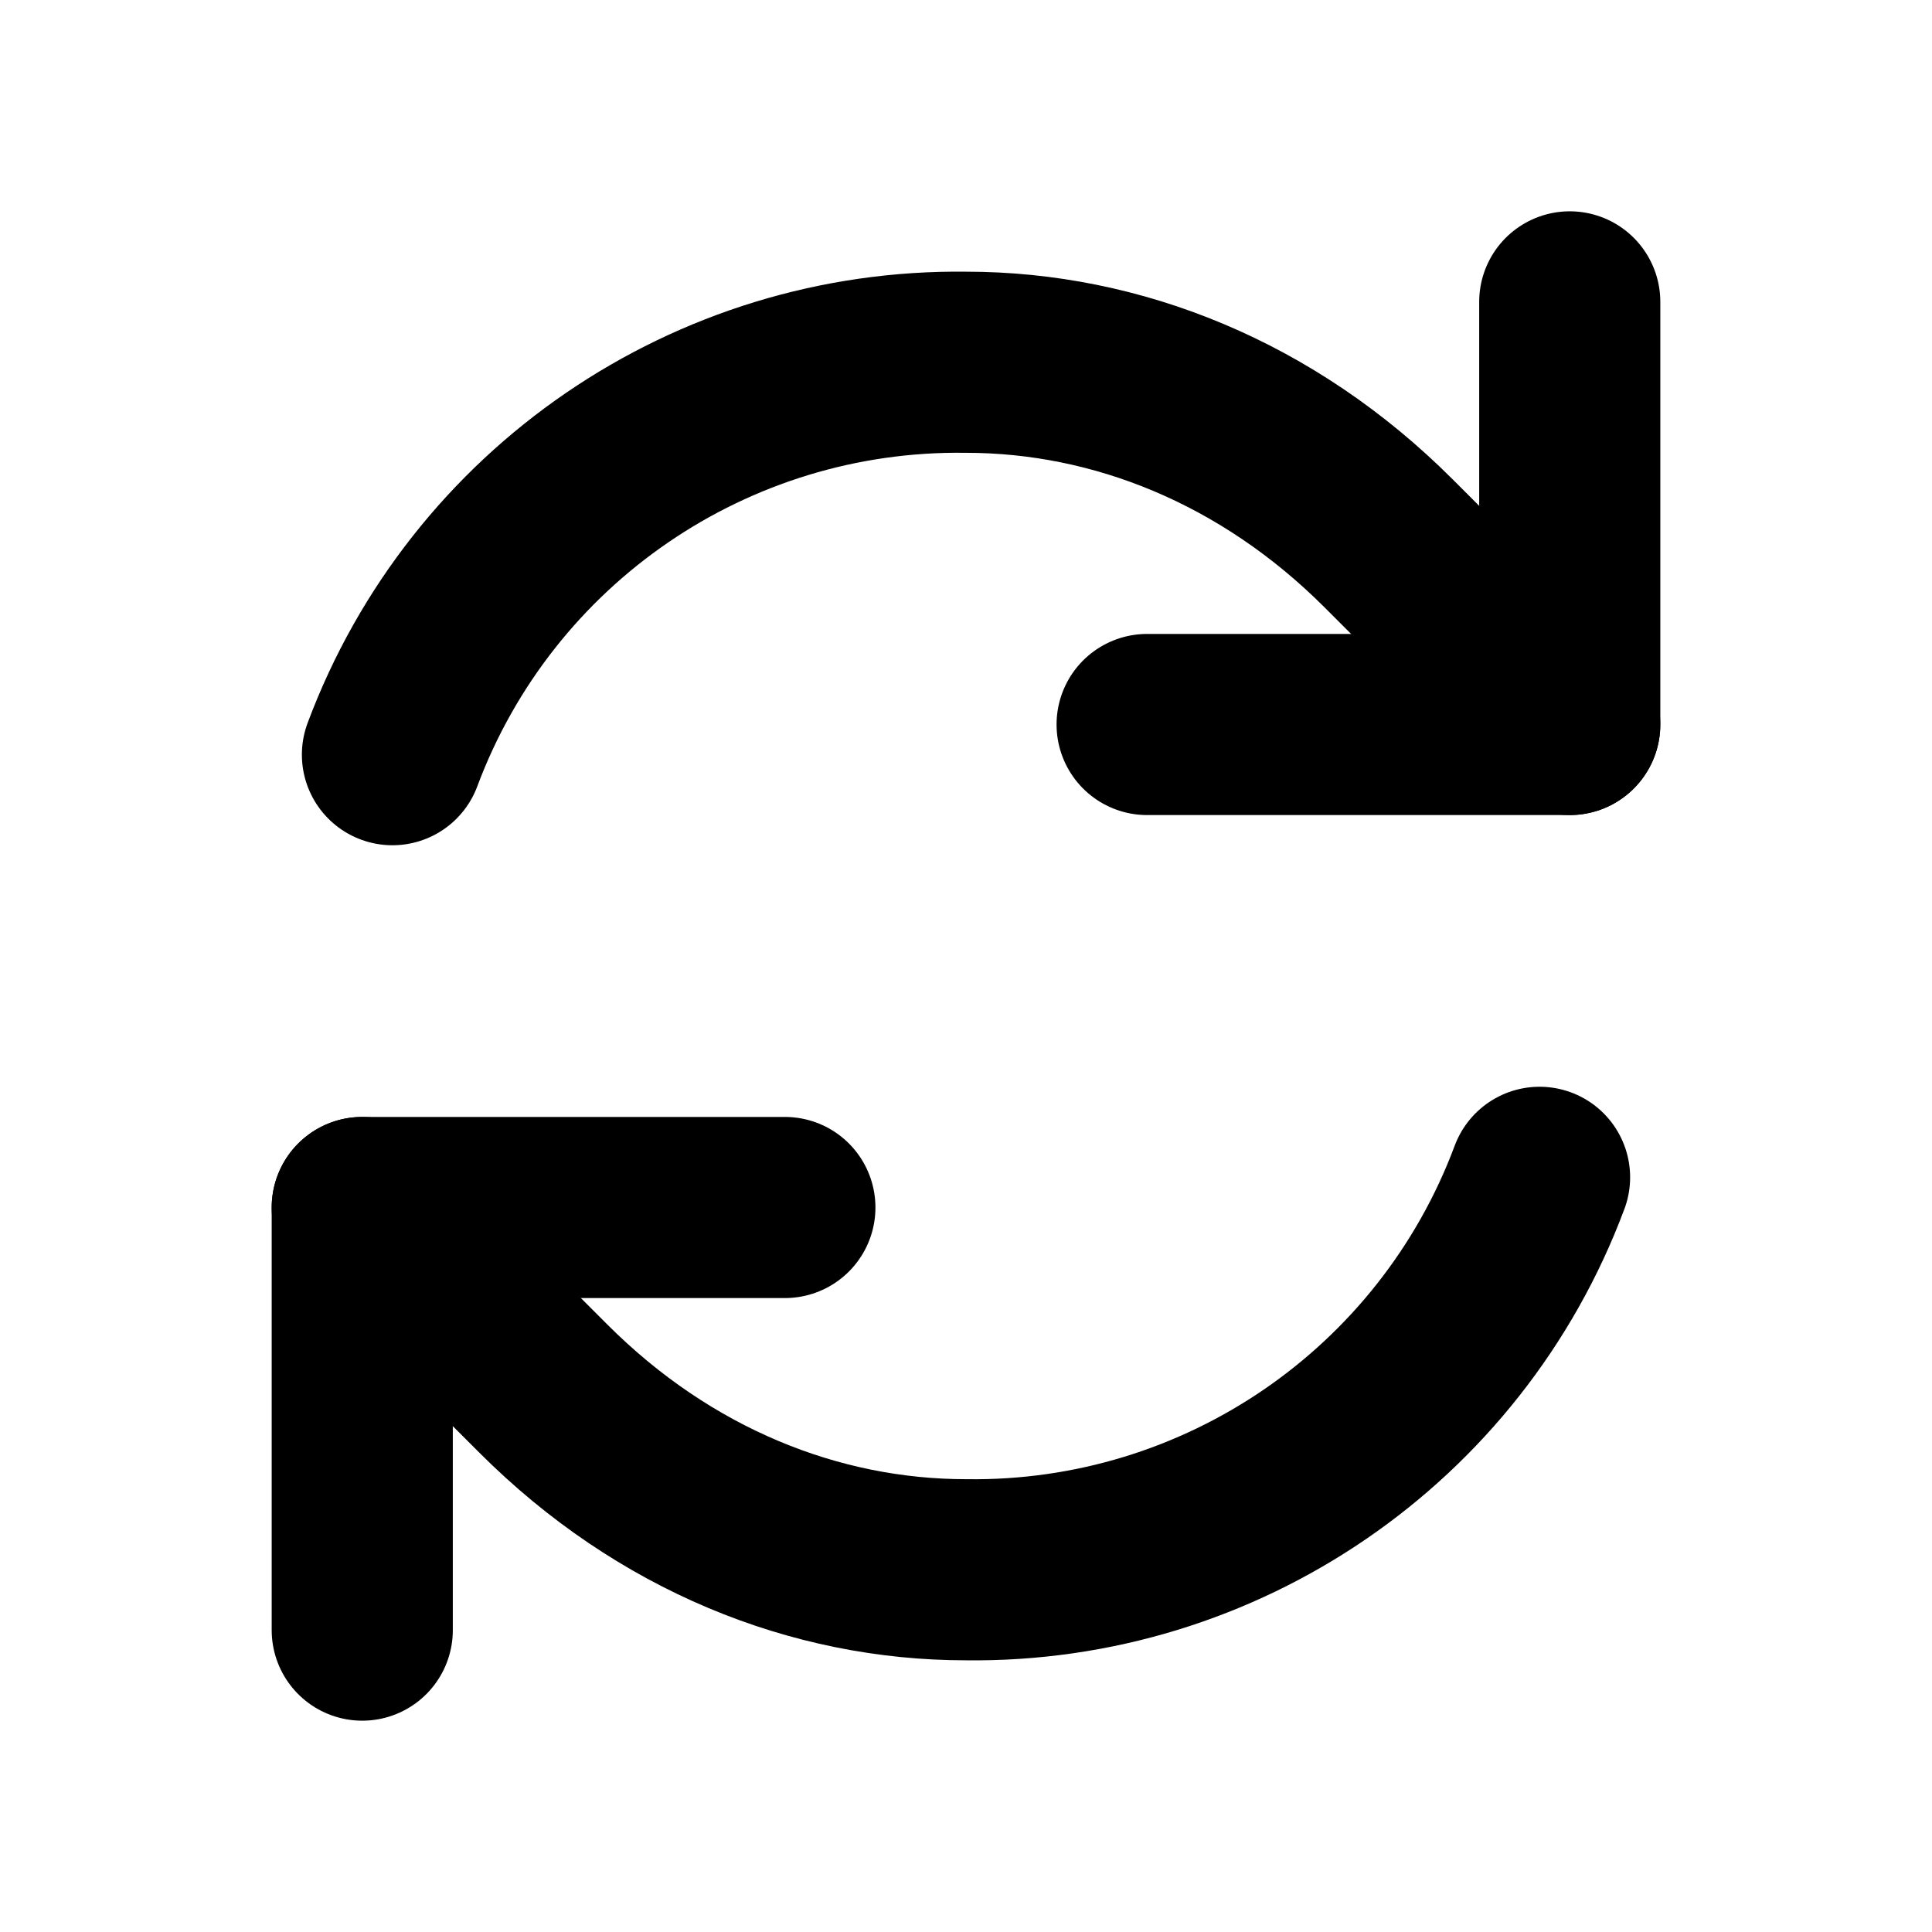
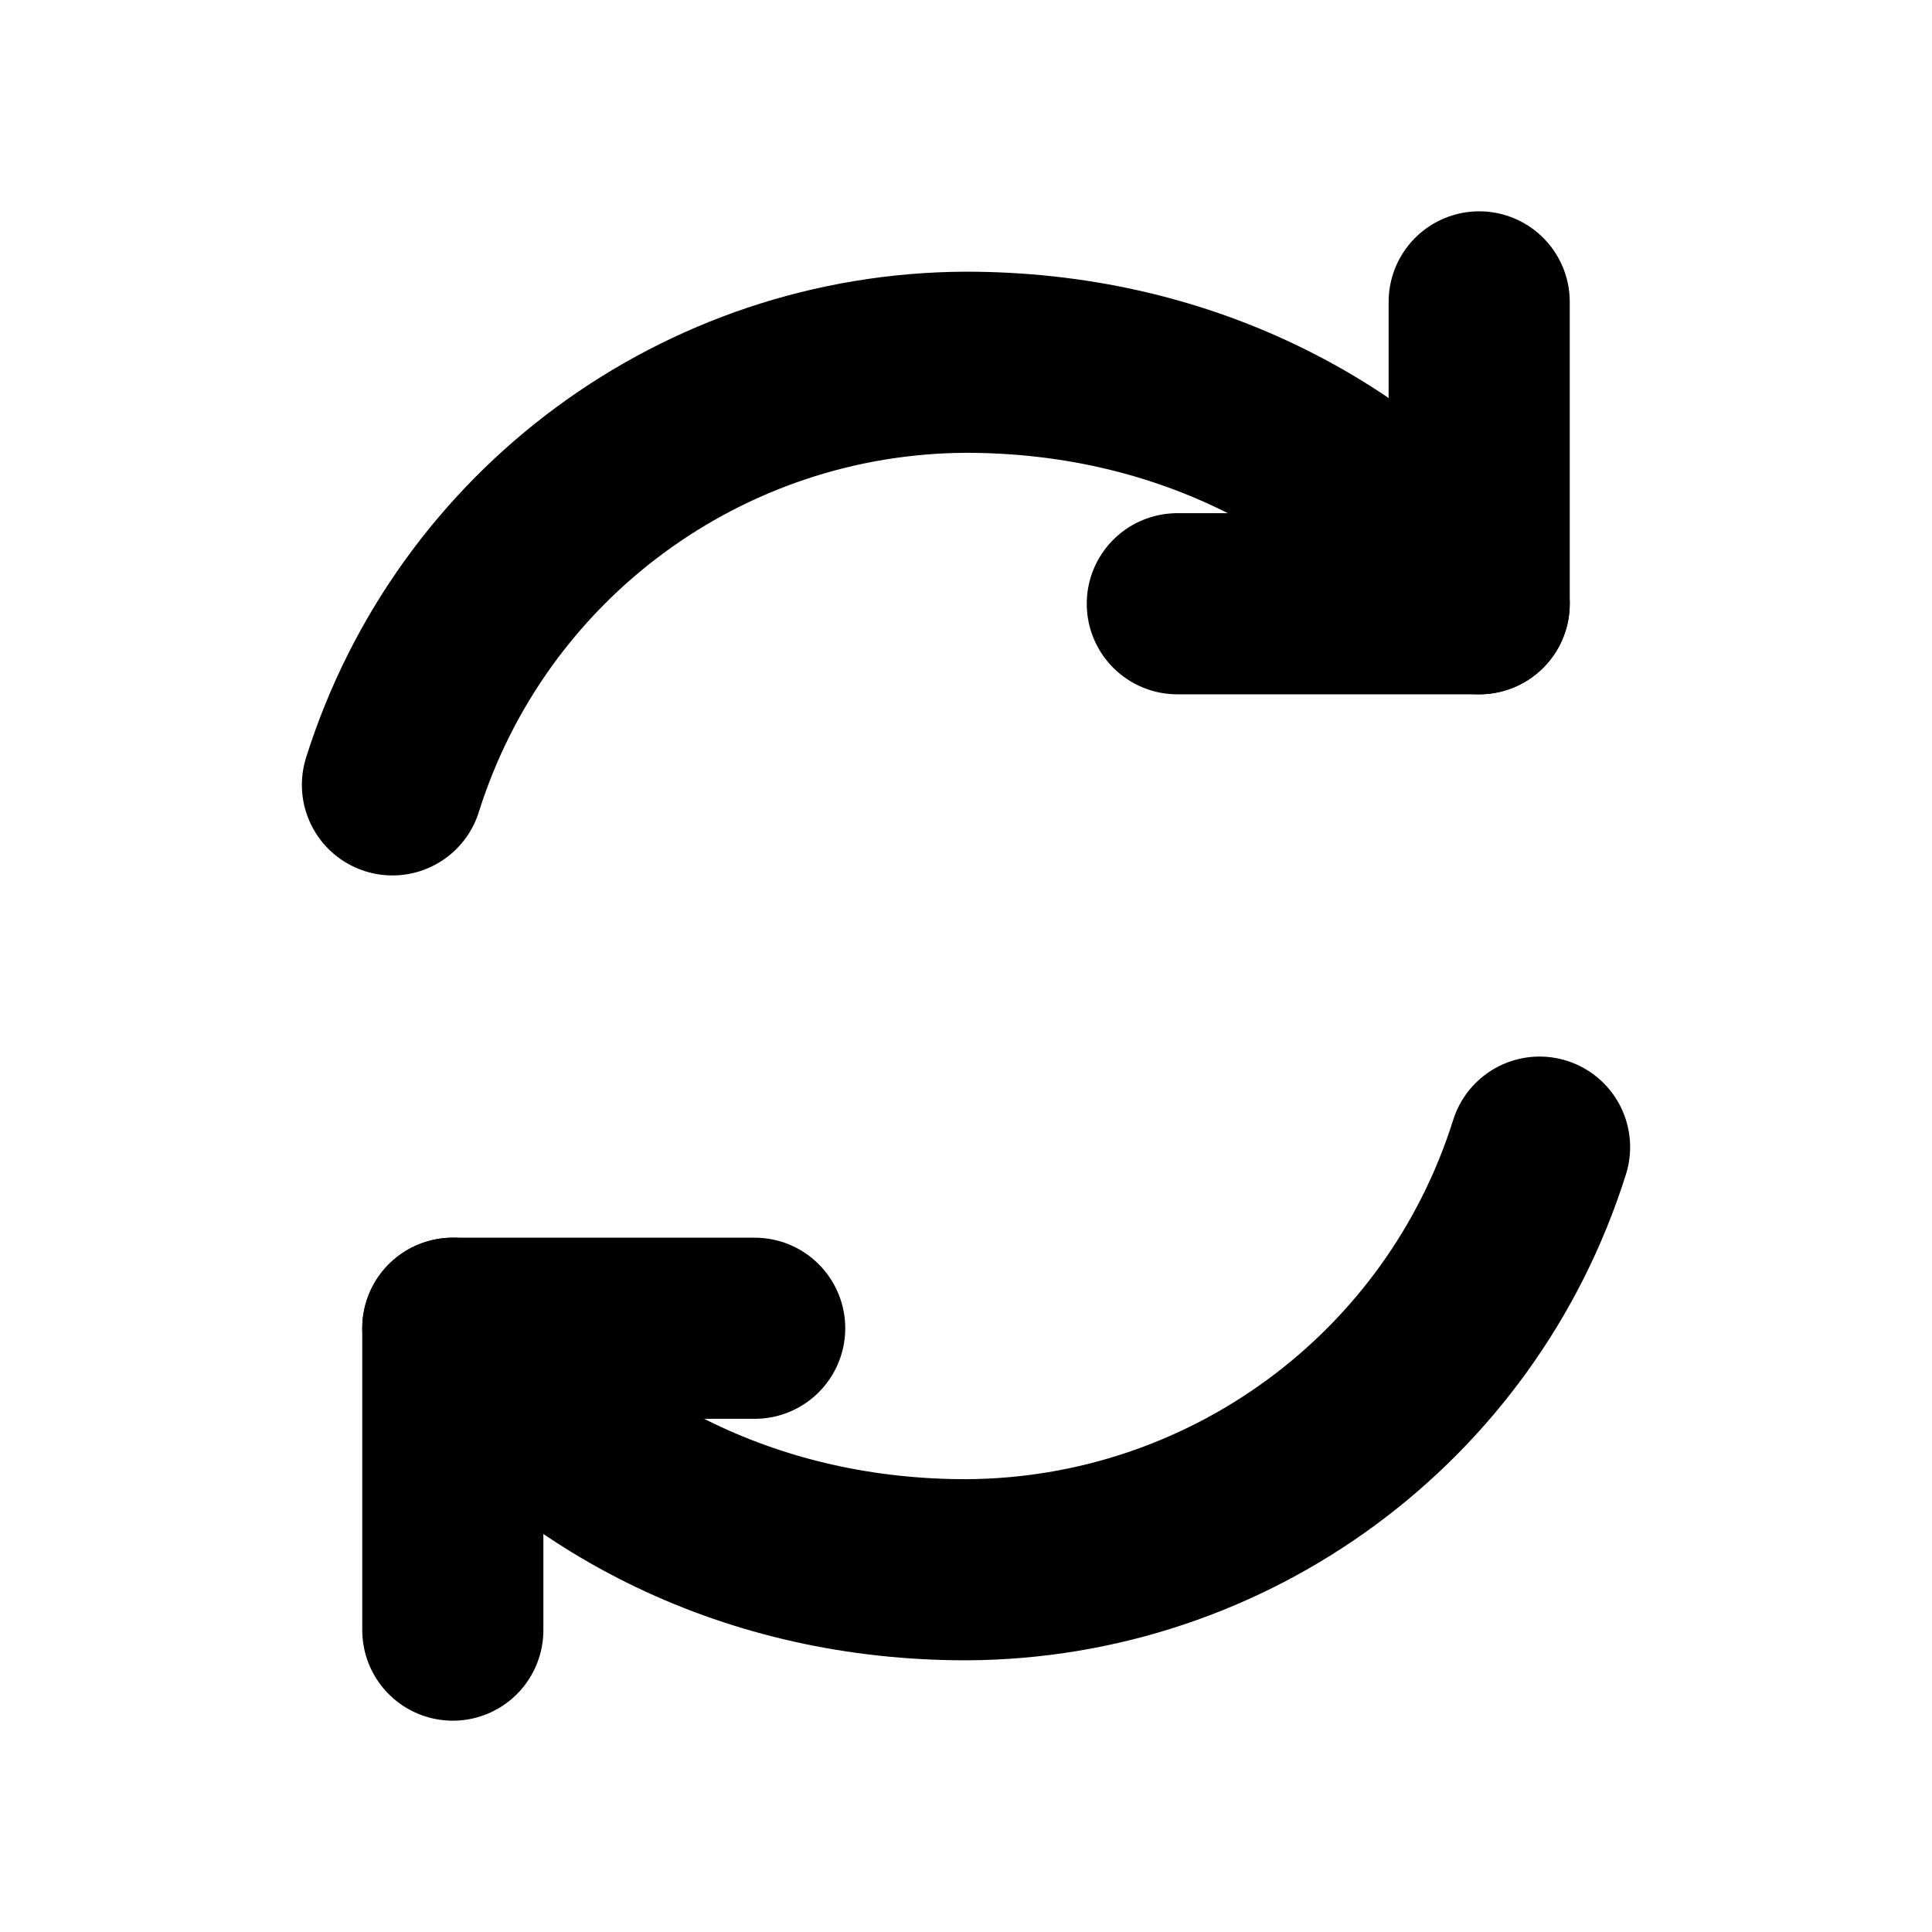
<svg xmlns="http://www.w3.org/2000/svg" viewBox="0 0 16 16" fill="none" stroke="currentColor" stroke-width="1.5" stroke-linecap="round" stroke-linejoin="round">
-   <path d="M3.25 6.25A5 5 0 0 1 8 3c1.25 0 2.5.5 3.5 1.5L13 6" />
-   <path d="M13 2.5V6H9.5" />
-   <path d="M12.75 9.75A5 5 0 0 1 8 13c-1.25 0-2.5-.5-3.5-1.5L3 10" />
-   <path d="M3 13.5V10h3.5" />
+   <path d="M3.25 6.5A5 5 0 0 1 8 3c1.75 0 3.25.75 4.25 2" />
+   <path d="M12.25 2.5V5h-2.5" />
+   <path d="M12.75 9.5A5 5 0 0 1 8 13c-1.75 0-3.25-.75-4.25-2" />
+   <path d="M3.75 13.5V11h2.5" />
</svg>
